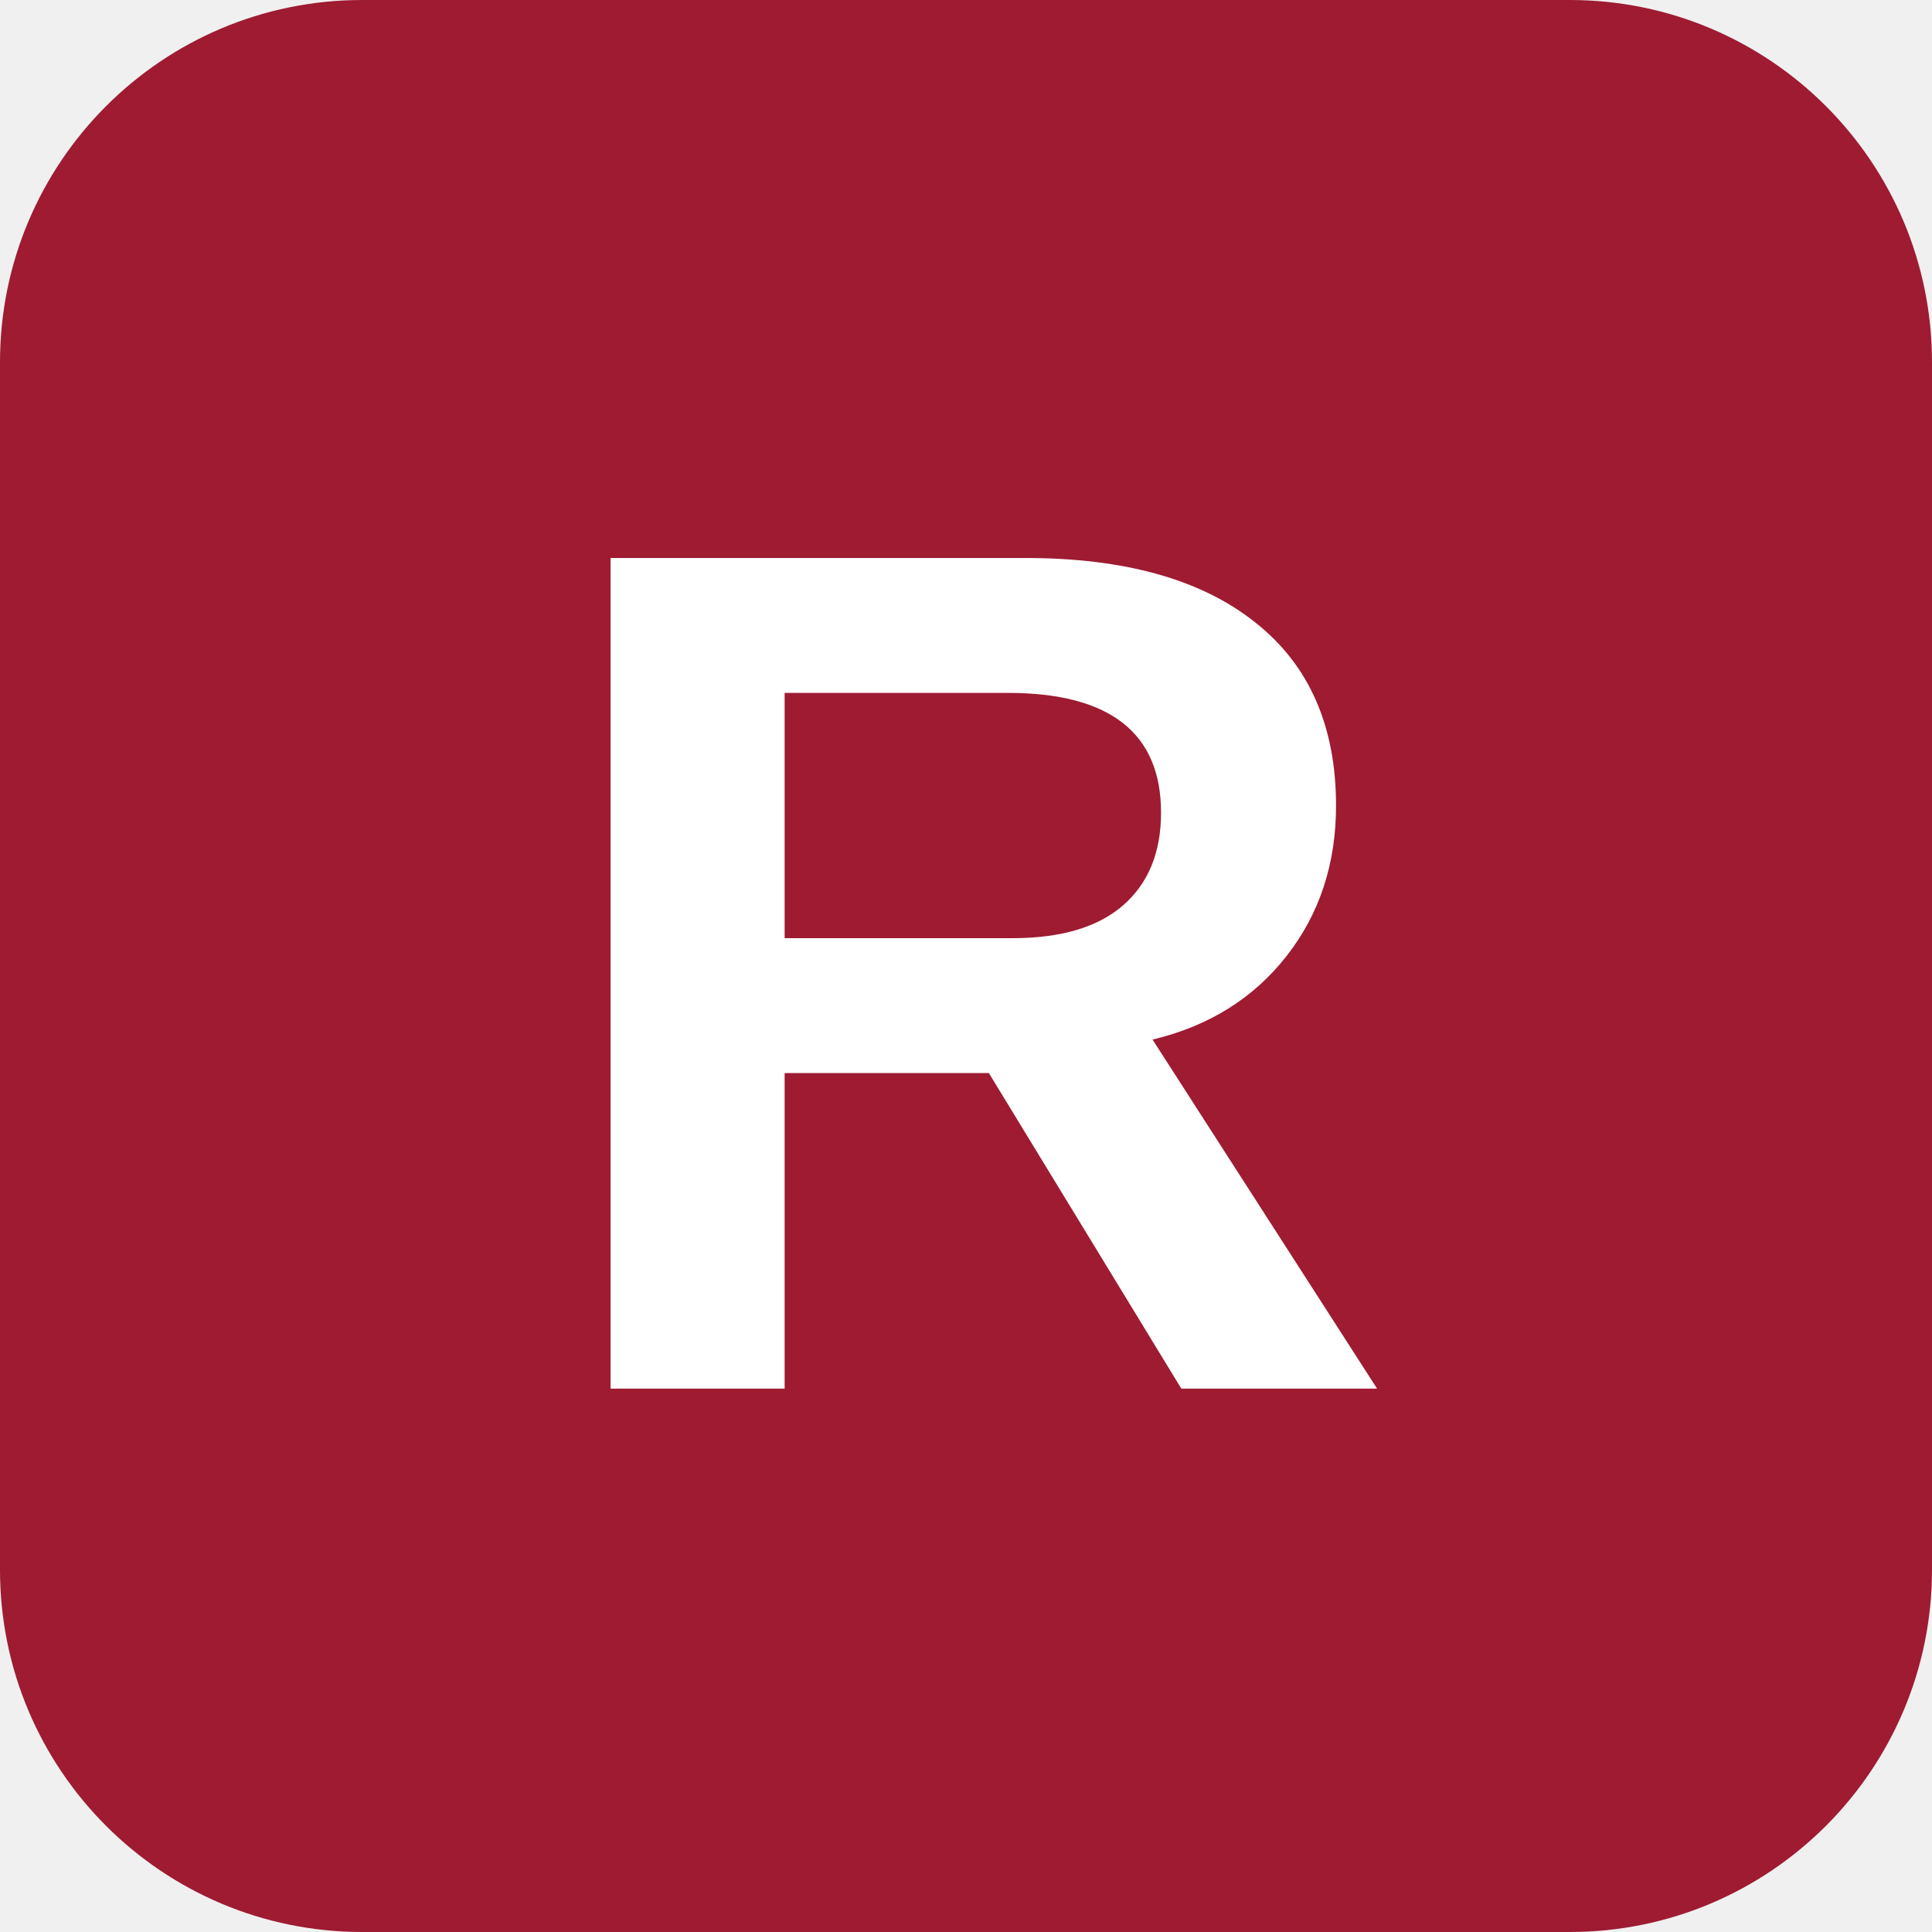
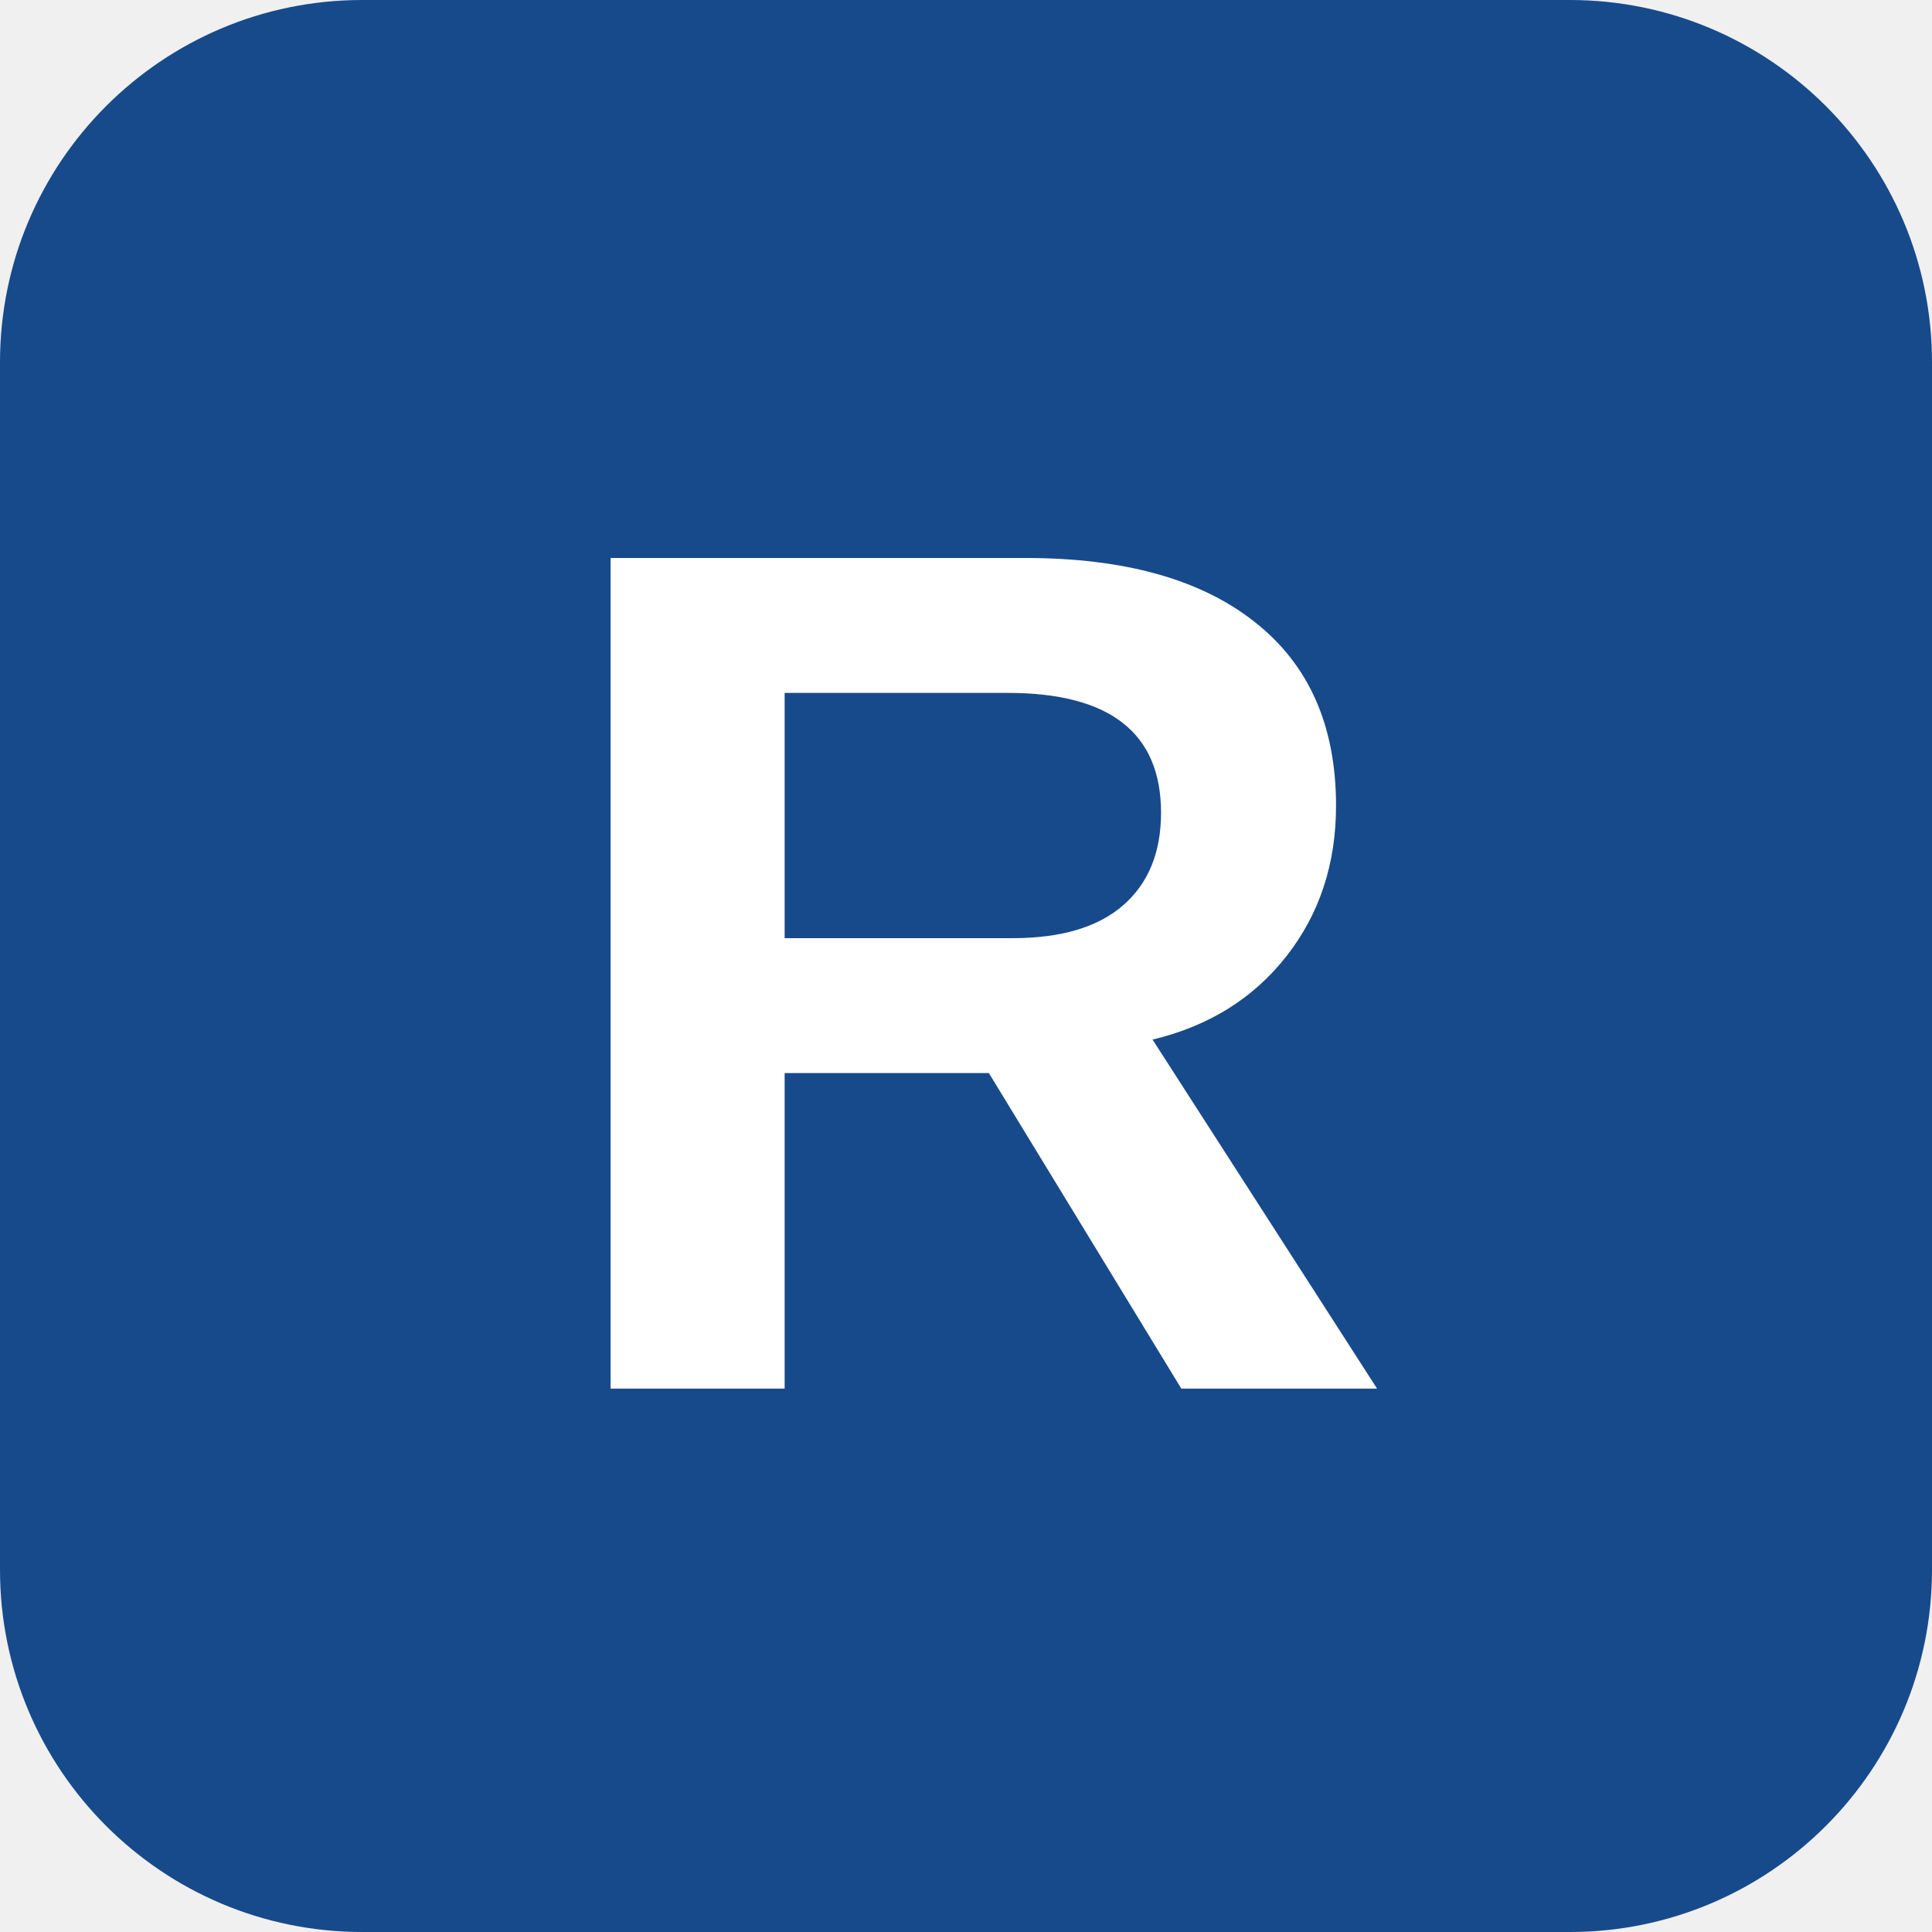
<svg xmlns="http://www.w3.org/2000/svg" viewBox="0 0 64 64">
-   <rect width="64" height="64" rx="12" fill="#9E1B32" />
+   <rect width="64" height="64" rx="12" fill="#174a8b" />
  <text x="32" y="46" font-family="Arial Black, Arial, sans-serif" font-size="40" font-weight="900" fill="#ffffff" text-anchor="middle">R</text>
</svg>
